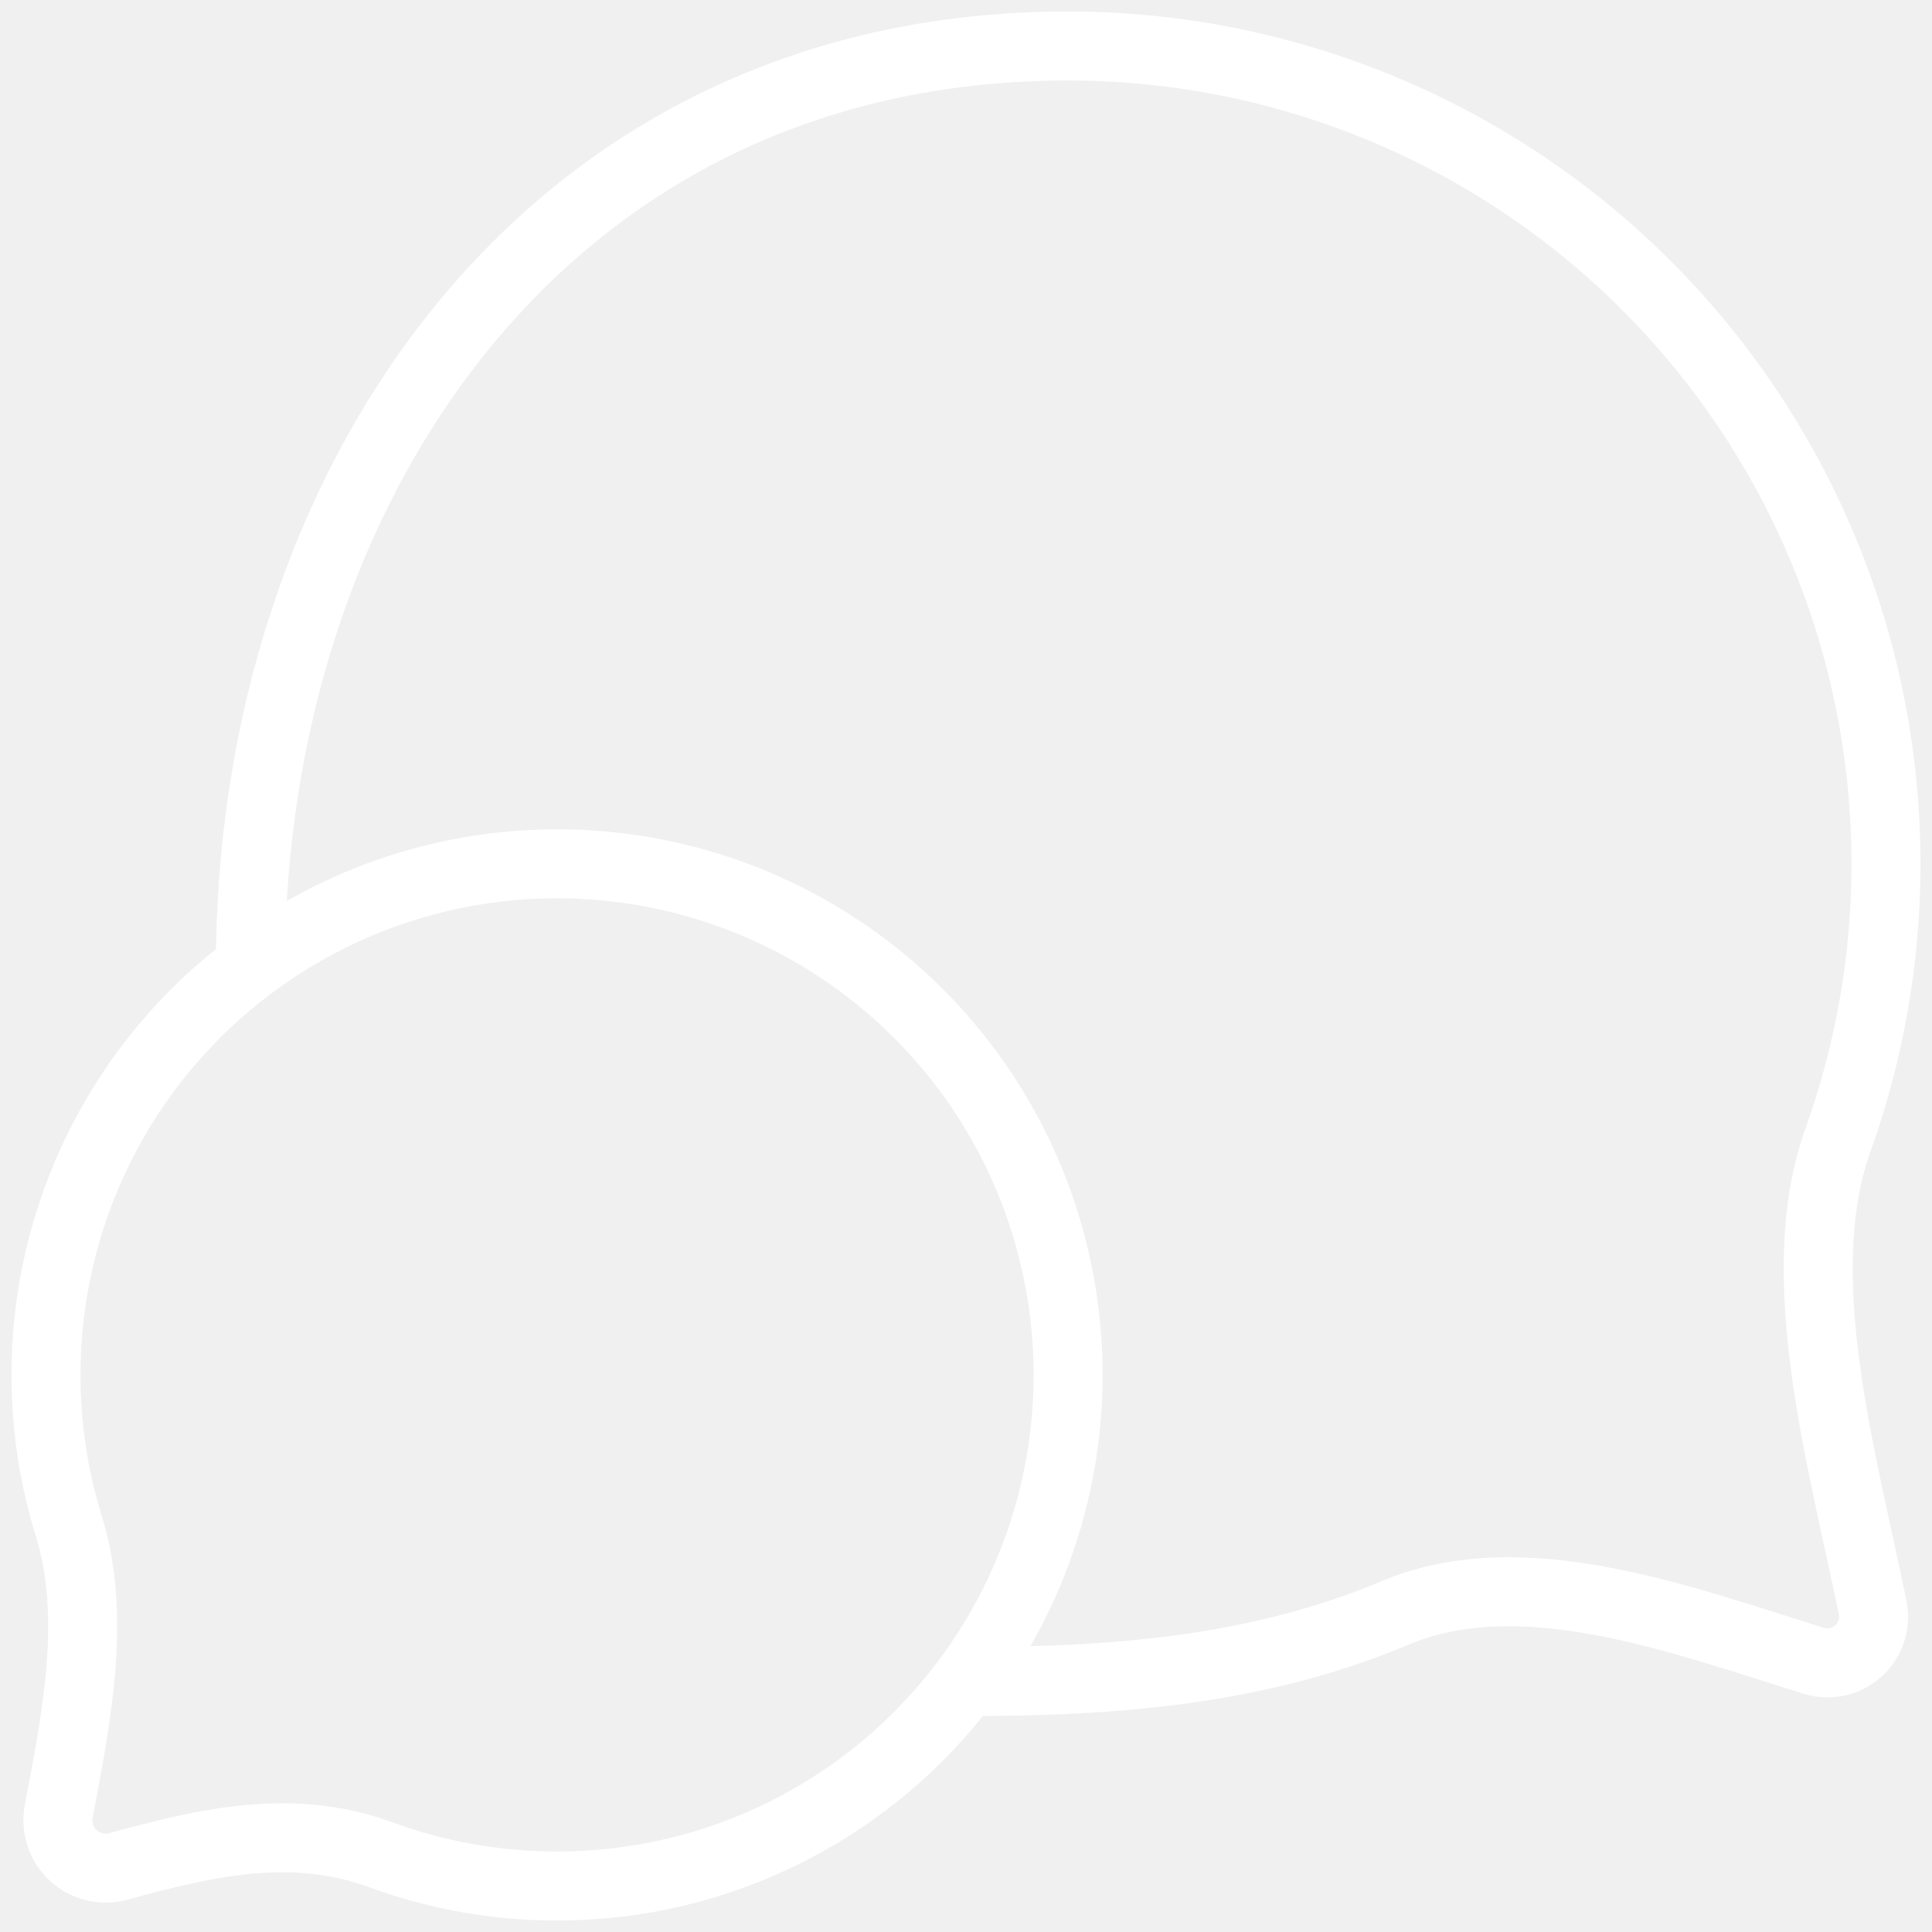
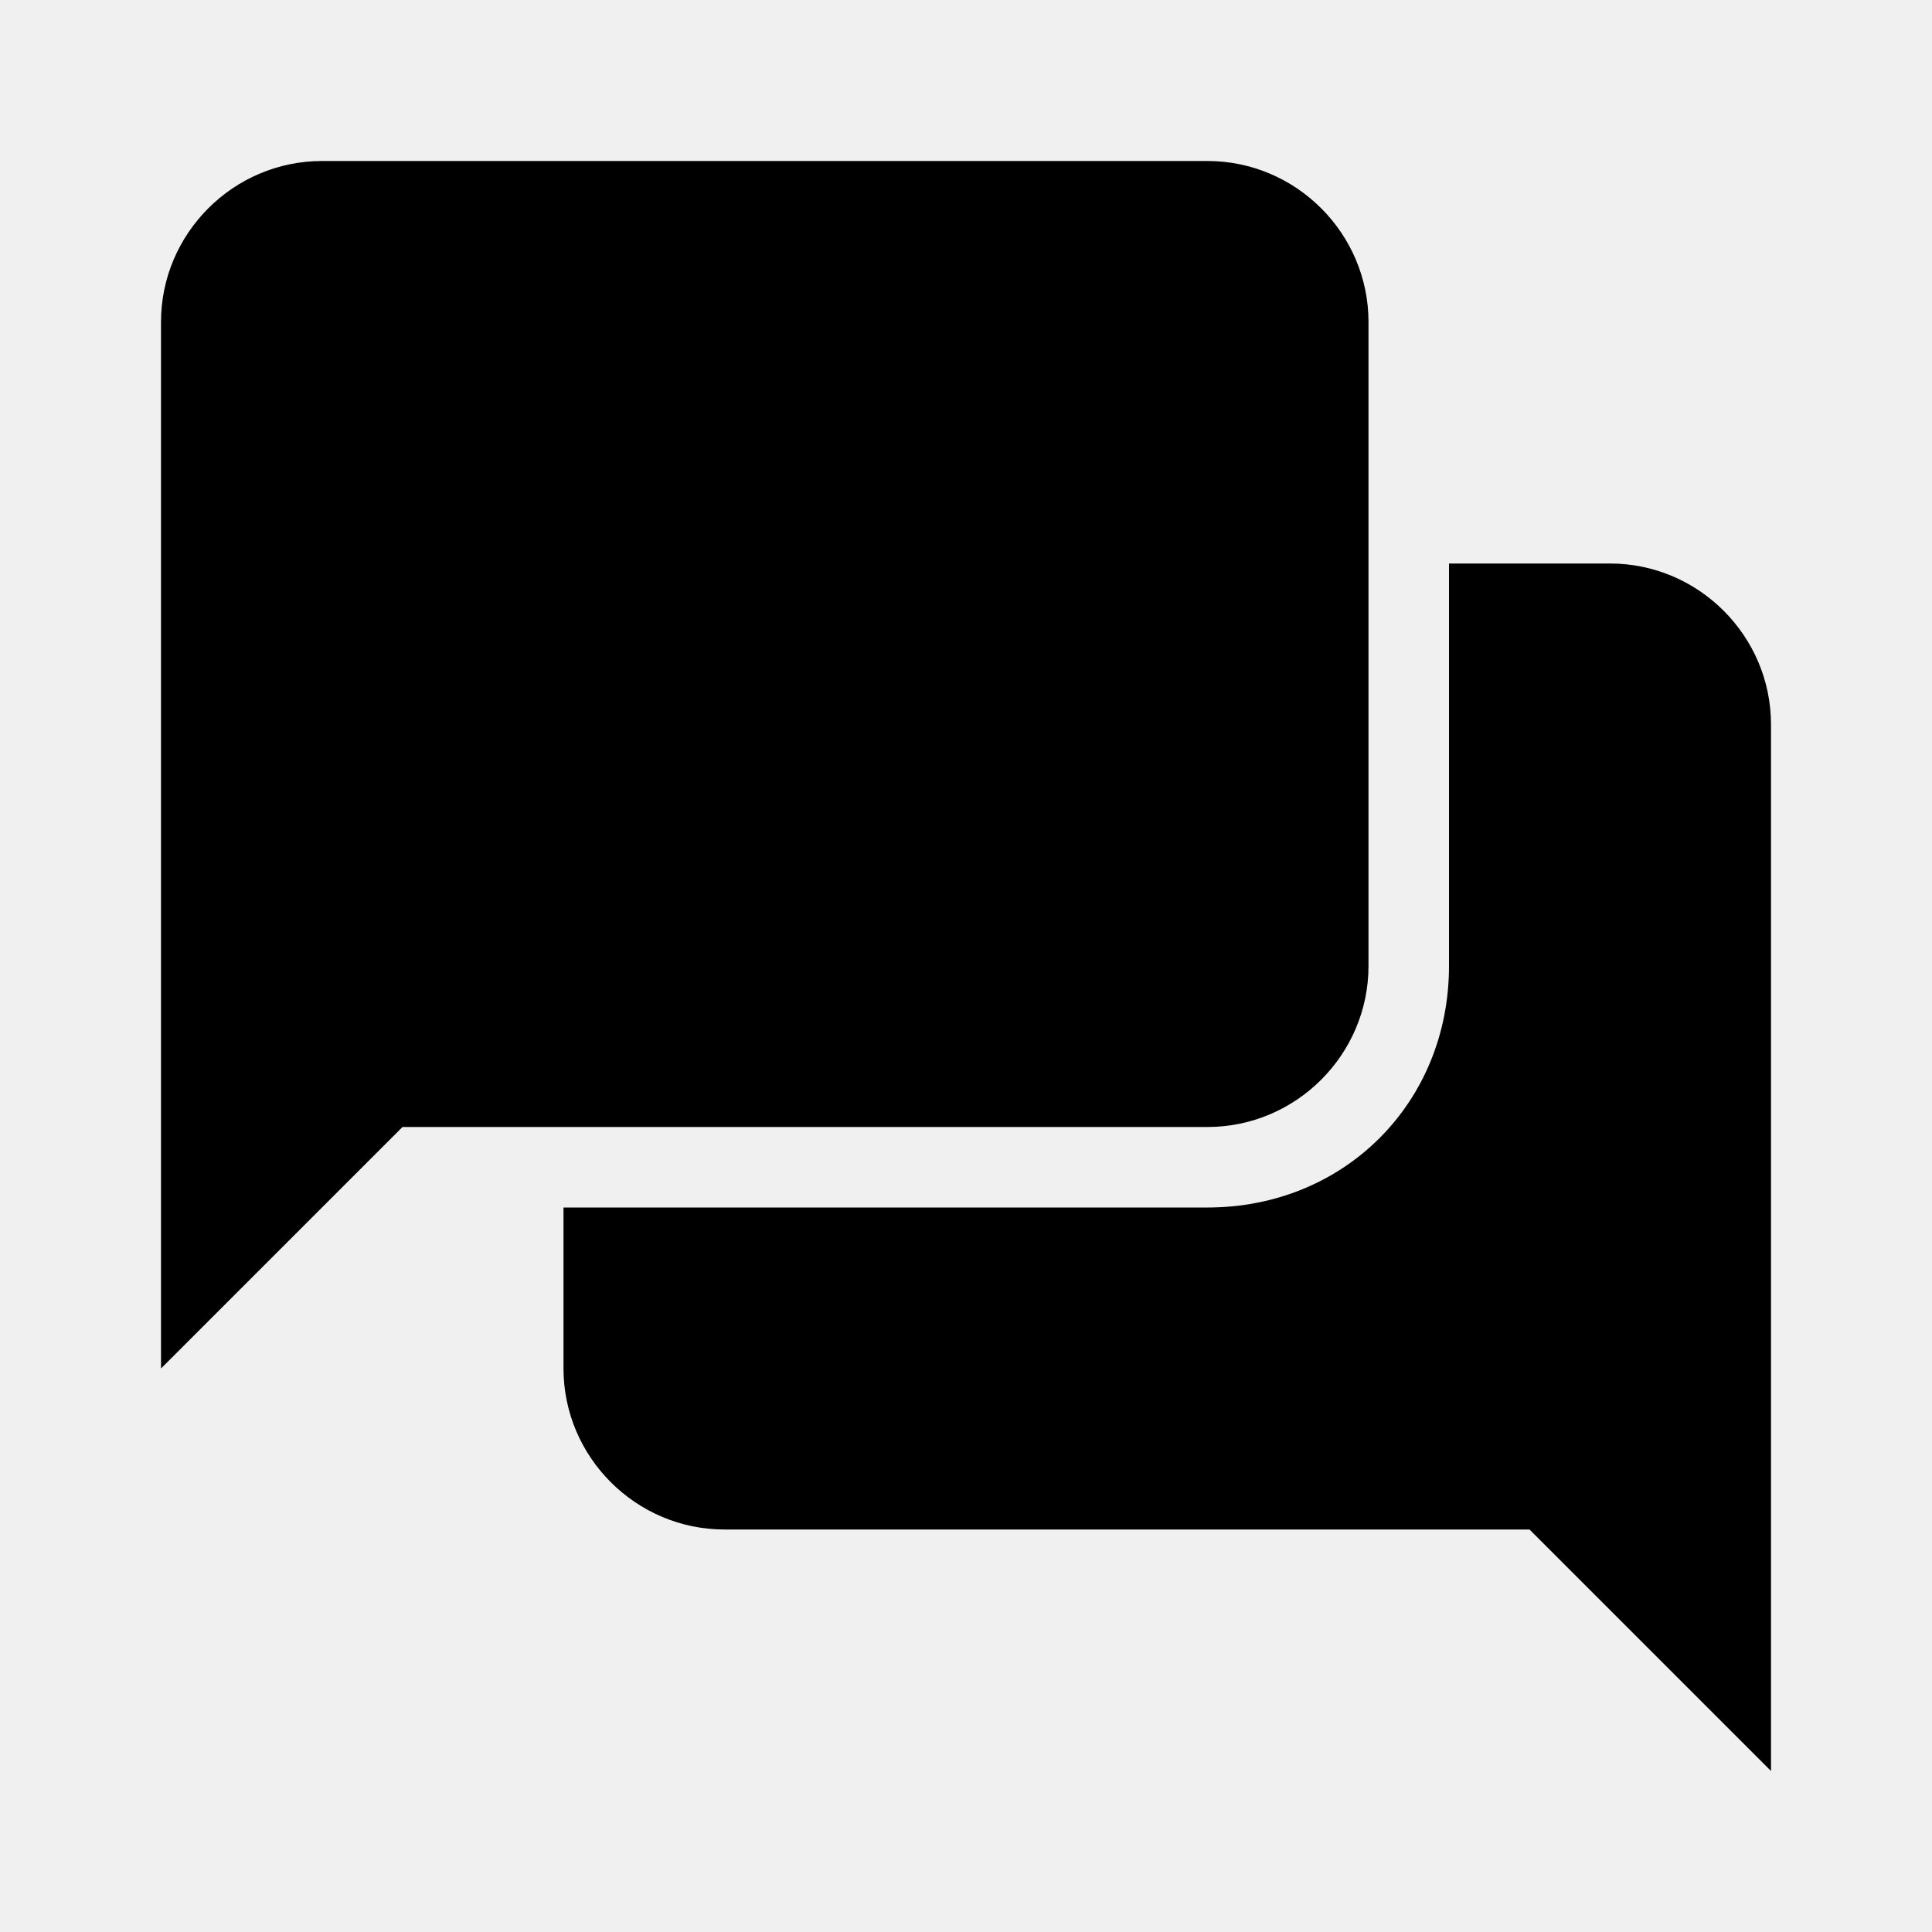
- <svg xmlns="http://www.w3.org/2000/svg" width="42" height="42" viewBox="0 0 42 42" fill="none">
-   <path d="M5.444 21C7.584 19.395 10.23 18.616 12.898 18.806C15.566 18.995 18.075 20.141 19.966 22.032C21.858 23.923 23.003 26.433 23.192 29.101C23.382 31.769 22.603 34.416 20.998 36.556M5.444 21C4.063 22.034 2.943 23.376 2.171 24.919C1.4 26.462 0.999 28.164 1 29.889C0.999 31.006 1.167 32.117 1.498 33.184C2.102 35.14 1.667 37.318 1.278 39.371C1.243 39.547 1.255 39.728 1.311 39.898C1.367 40.068 1.466 40.22 1.598 40.341C1.73 40.461 1.891 40.545 2.066 40.585C2.24 40.625 2.422 40.62 2.593 40.569C4.478 40.053 6.351 39.613 8.275 40.32C9.503 40.771 10.802 41.001 12.11 41C13.835 41.002 15.537 40.601 17.08 39.829C18.623 39.057 19.965 37.937 20.998 36.556M5.444 21C5.444 10.589 11.832 1 23.221 1C26.071 1 28.88 1.685 31.411 2.998C33.941 4.311 36.119 6.213 37.76 8.545C39.401 10.876 40.457 13.568 40.839 16.393C41.222 19.218 40.919 22.094 39.957 24.778C38.899 27.724 40.039 31.671 40.706 34.929C40.745 35.102 40.737 35.283 40.683 35.452C40.629 35.622 40.531 35.774 40.399 35.893C40.267 36.012 40.105 36.093 39.931 36.129C39.757 36.165 39.577 36.154 39.408 36.098C36.493 35.187 33.071 33.907 30.331 35.062C27.367 36.311 24.252 36.556 20.998 36.556" stroke="white" stroke-width="1.5" stroke-linecap="round" stroke-linejoin="round" />
+ <svg xmlns="http://www.w3.org/2000/svg" fill="#000000" version="1.1" id="Layer_1" viewBox="0 0 24 24" xml:space="preserve">
+   <style type="text/css">
+ 	.st0{fill:none;}
+ </style>
+   <g id="surface1">
+     <path d="M4,2C2.9,2,2,2.9,2,4v13l3-3h10c1.1,0,2-0.9,2-2V4c0-1.1-0.9-2-2-2H4z M18,7v5c0,1.7-1.3,3-3,3H7v2c0,1.1,0.9,2,2,2h10l3,3   V9c0-1.1-0.9-2-2-2H18z" />
+   </g>
+   <rect class="st0" width="24" height="24" />
</svg>
